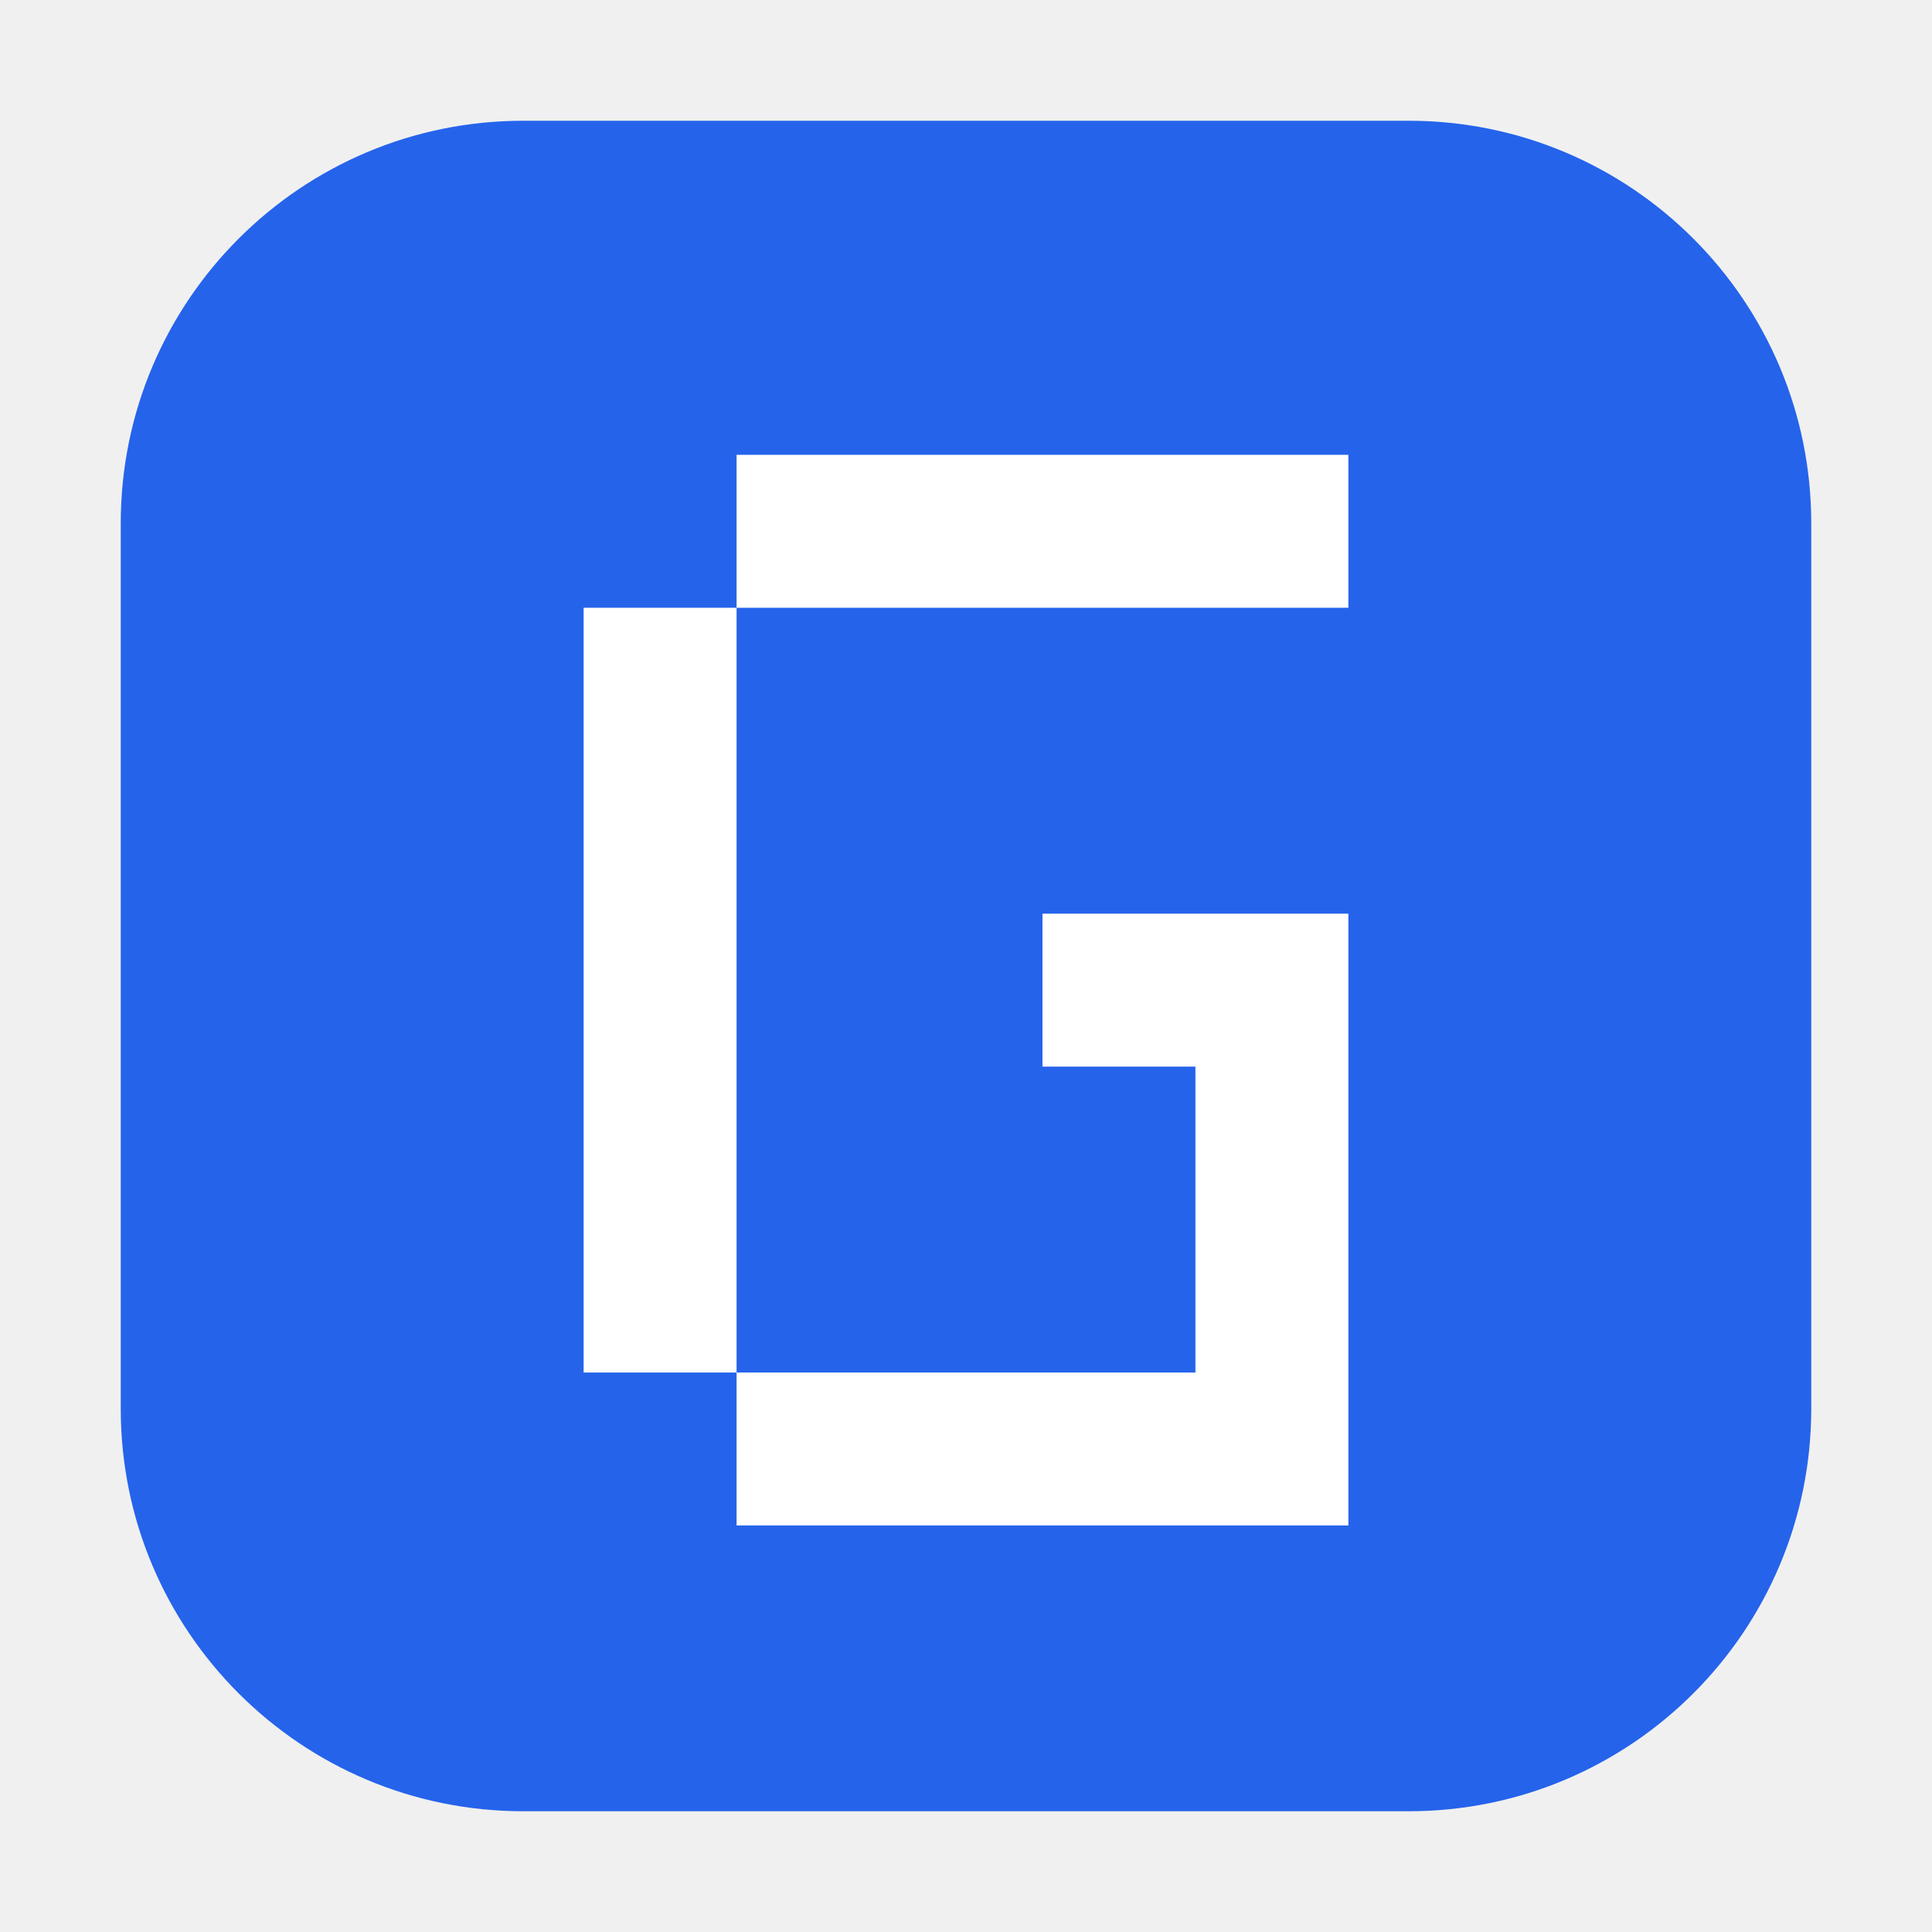
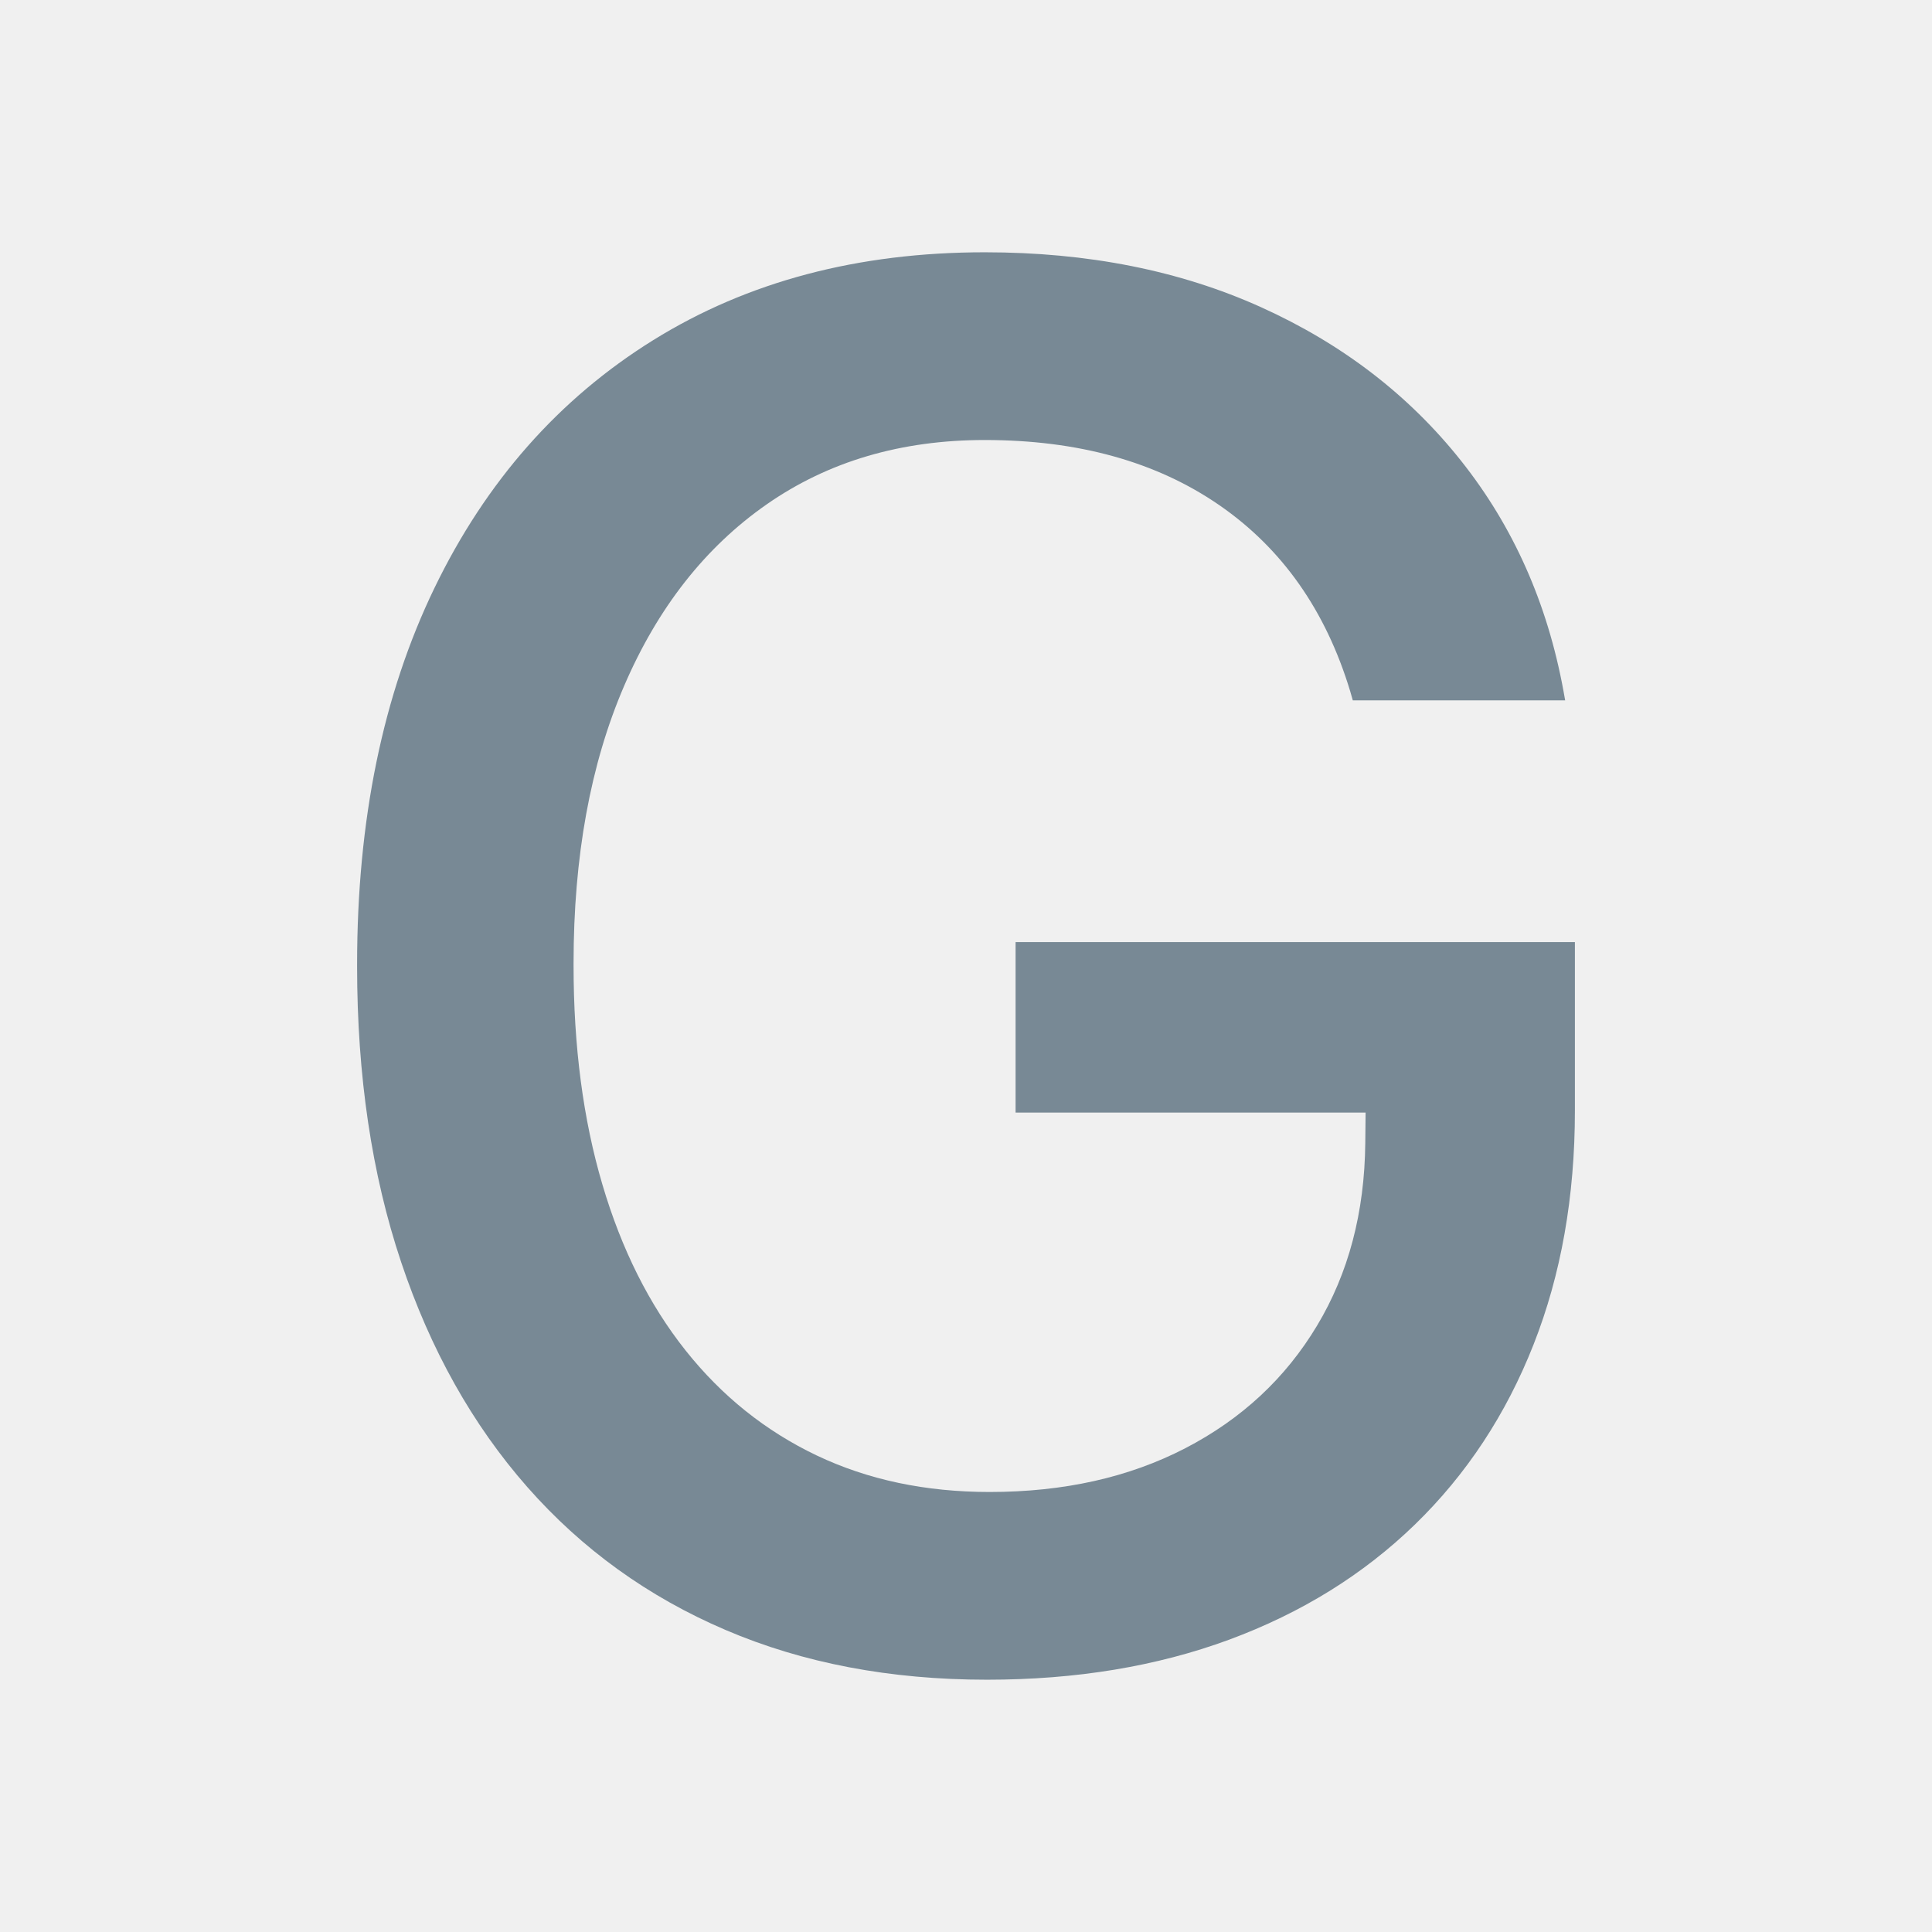
<svg xmlns="http://www.w3.org/2000/svg" viewBox="0 0 24 24">
-   <rect x="1.5" y="1.5" width="21" height="21" rx="5" fill="#2563eb" />
-   <path fill="#fff" d="M9.15 5.65h1.9v1.9h-1.9zM11.05 5.65h1.9v1.9h-1.9zM12.95 5.65h1.9v1.9h-1.9zM14.85 5.65h1.9v1.9h-1.9zM7.25 7.55h1.9v1.9h-1.9zM7.25 9.45h1.9v1.9h-1.9zM7.25 11.35h1.9v1.9h-1.9zM12.95 11.35h1.9v1.9h-1.9zM14.85 11.35h1.9v1.9h-1.9zM7.25 13.25h1.9v1.9h-1.9zM14.85 13.25h1.9v1.9h-1.9zM7.25 15.15h1.9v1.9h-1.9zM14.85 15.15h1.9v1.9h-1.9zM9.15 17.05h1.9v1.9h-1.9zM11.05 17.05h1.9v1.9h-1.9zM12.95 17.05h1.9v1.9h-1.9zM14.85 17.05h1.9v1.9h-1.9z" />
+   <path fill="#788995" d="M12.262 20.866Q10.457 20.866 9.013 20.248Q7.57 19.631 6.55 18.472Q5.53 17.312 4.983 15.678Q4.436 14.044 4.436 12.004L4.436 11.98Q4.436 9.291 5.397 7.304Q6.359 5.316 8.115 4.225Q9.871 3.134 12.234 3.134Q14.154 3.134 15.665 3.816Q17.177 4.499 18.149 5.723Q19.122 6.947 19.422 8.583L19.443 8.7L16.805 8.7L16.772 8.585Q16.317 7.082 15.145 6.274Q13.972 5.466 12.234 5.466Q10.672 5.466 9.526 6.264Q8.38 7.062 7.753 8.521Q7.125 9.979 7.125 11.967L7.125 11.991Q7.125 13.503 7.483 14.714Q7.84 15.924 8.516 16.775Q9.191 17.625 10.145 18.08Q11.099 18.534 12.293 18.534Q13.676 18.534 14.725 17.99Q15.774 17.446 16.36 16.469Q16.947 15.493 16.96 14.199L16.964 13.821L12.616 13.821L12.616 11.703L19.564 11.703L19.564 13.796Q19.564 15.399 19.05 16.703Q18.537 18.006 17.576 18.939Q16.615 19.871 15.268 20.369Q13.92 20.866 12.262 20.866Z" />
</svg>
